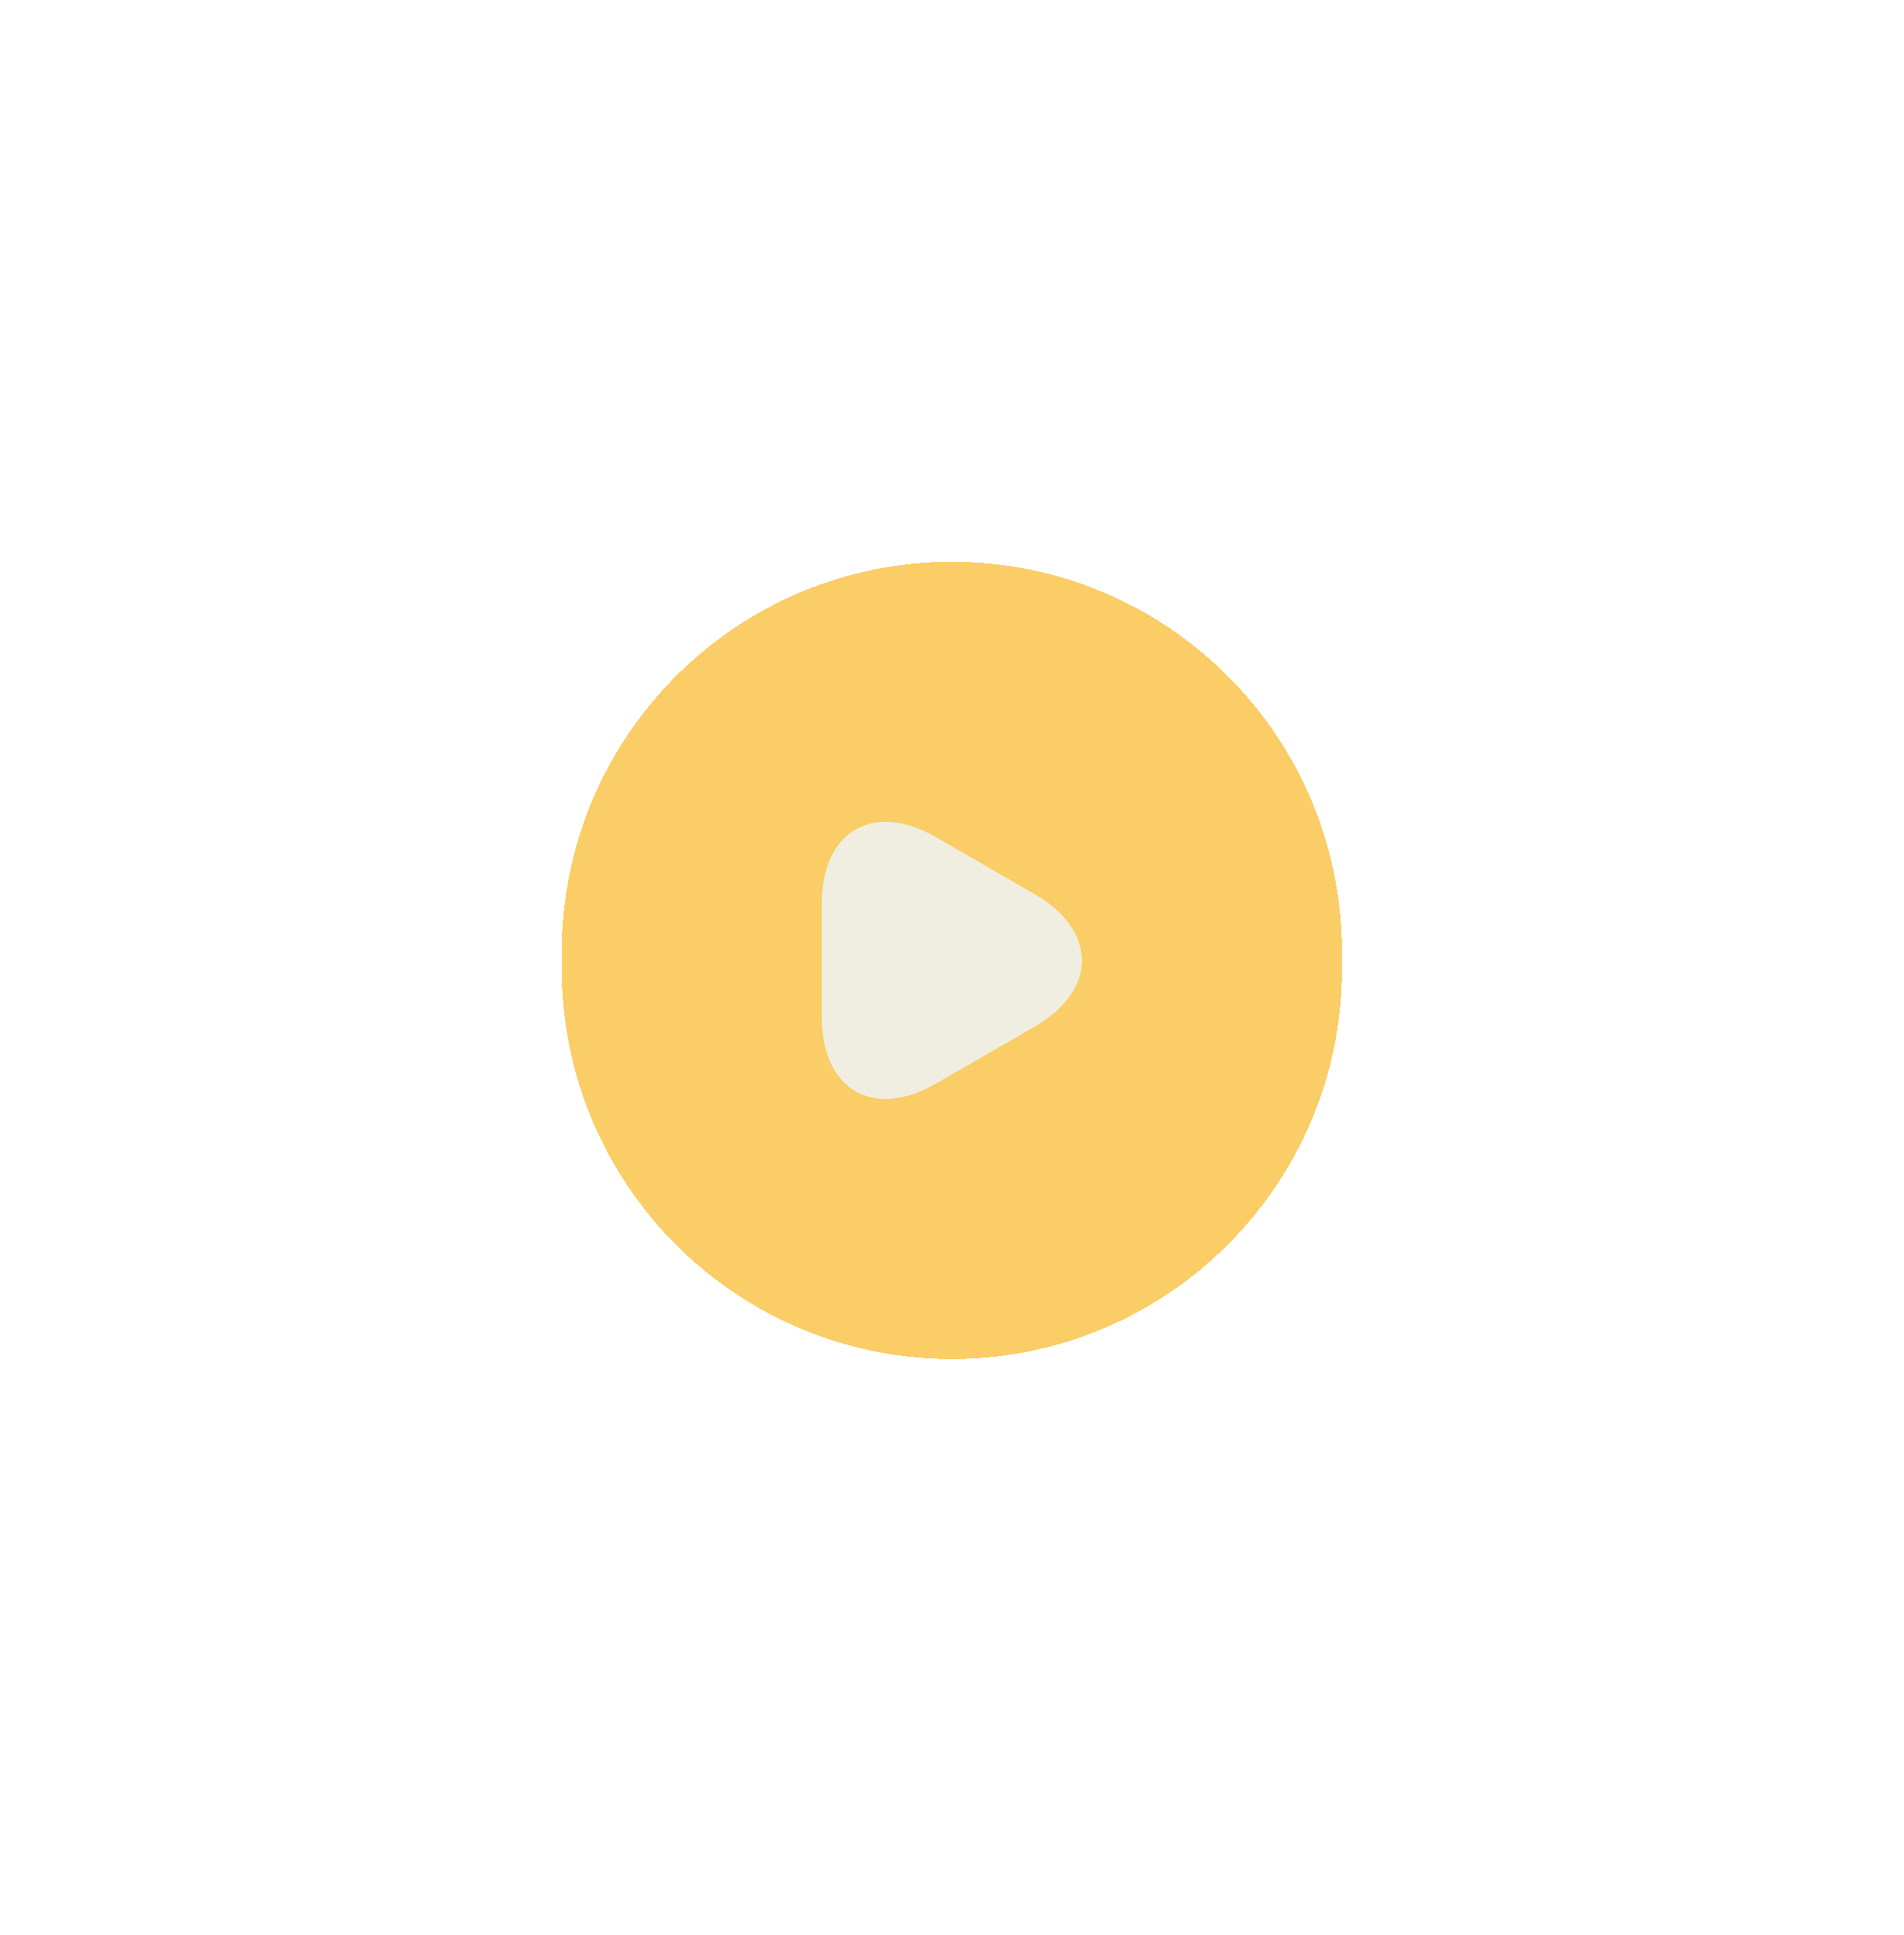
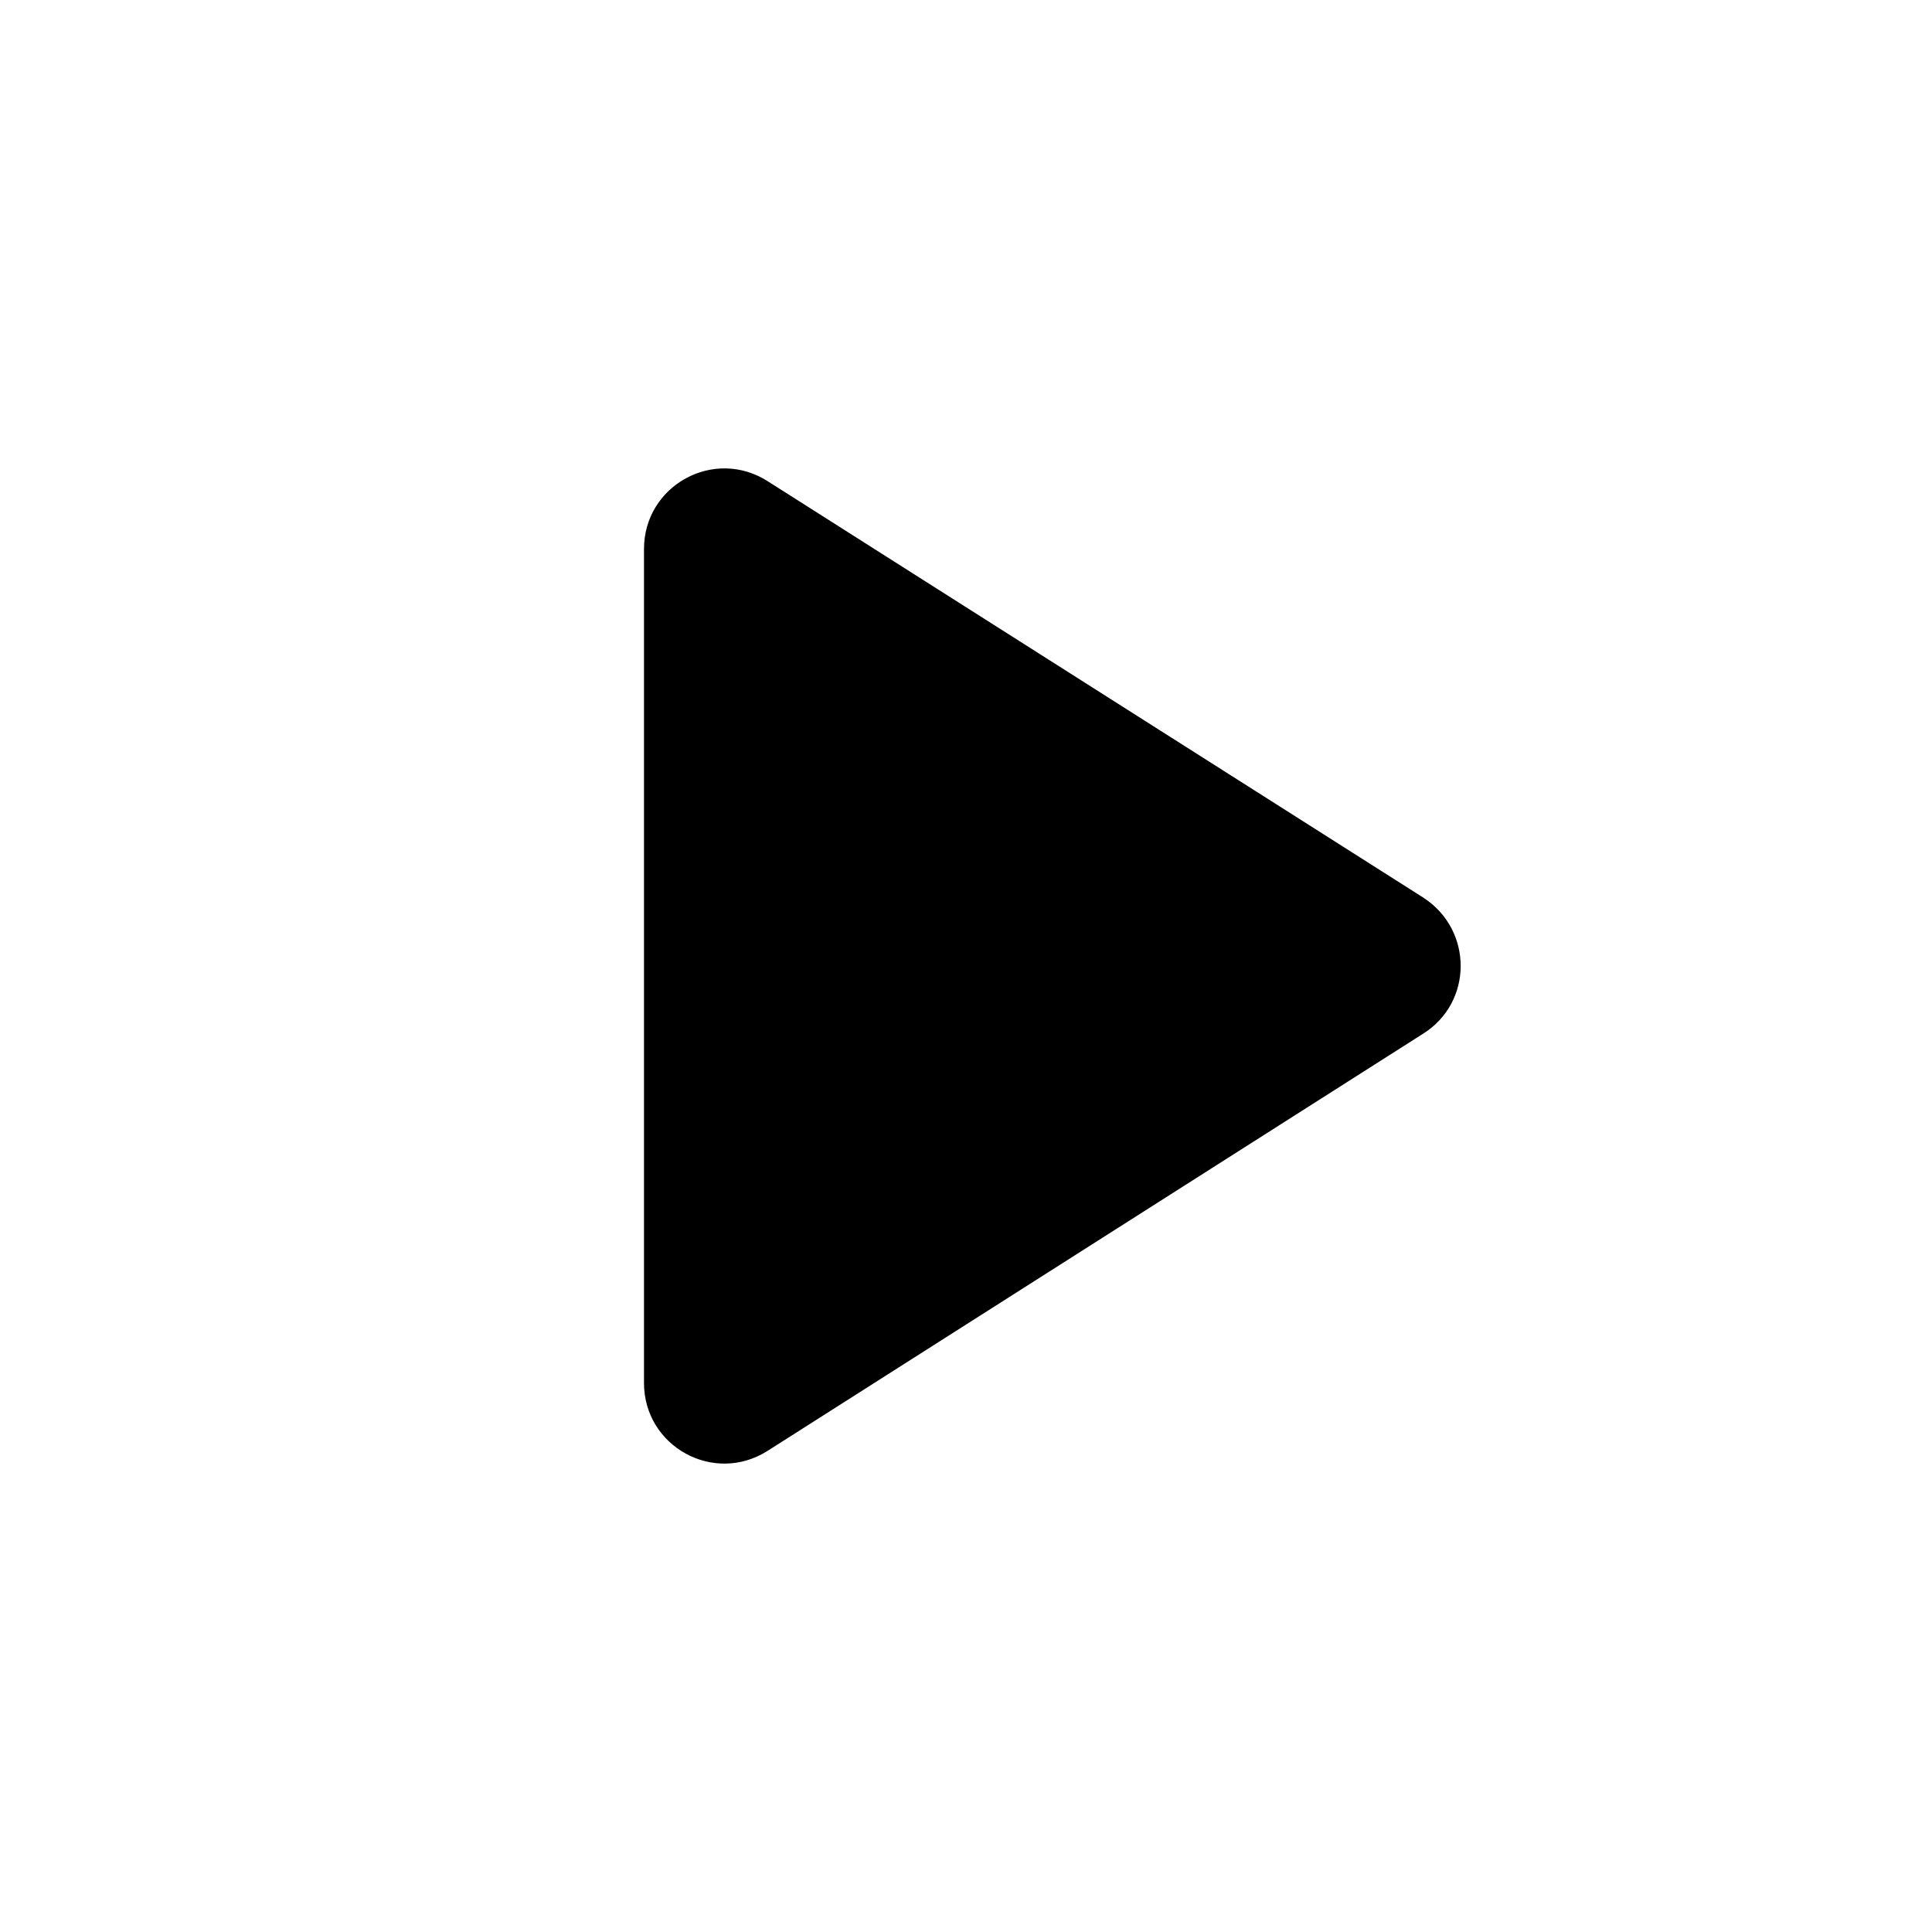
- <svg xmlns="http://www.w3.org/2000/svg" width="61" height="62" viewBox="0 0 61 62" fill="none">
-   <g filter="url(#filter0_d_19_109)">
-     <rect x="18" y="18" width="25" height="25.545" rx="12.5" fill="#FACD66" shape-rendering="crispEdges" />
-     <path d="M26.333 30.773V28.954C26.333 26.619 27.986 25.664 30.002 26.831L31.578 27.741L33.155 28.65C35.171 29.818 35.171 31.728 33.155 32.895L31.578 33.804L30.002 34.714C27.986 35.881 26.333 34.926 26.333 32.592V30.773Z" fill="#EFEEE0" />
-   </g>
-   <defs>
-     <filter id="filter0_d_19_109" x="0" y="0" width="61" height="61.545" filterUnits="userSpaceOnUse" color-interpolation-filters="sRGB">
-       <feFlood flood-opacity="0" result="BackgroundImageFix" />
-       <feColorMatrix in="SourceAlpha" type="matrix" values="0 0 0 0 0 0 0 0 0 0 0 0 0 0 0 0 0 0 127 0" result="hardAlpha" />
-       <feOffset />
-       <feGaussianBlur stdDeviation="9" />
-       <feComposite in2="hardAlpha" operator="out" />
-       <feColorMatrix type="matrix" values="0 0 0 0 1 0 0 0 0 1 0 0 0 0 1 0 0 0 0.3 0" />
-       <feBlend mode="normal" in2="BackgroundImageFix" result="effect1_dropShadow_19_109" />
-       <feBlend mode="normal" in="SourceGraphic" in2="effect1_dropShadow_19_109" result="shape" />
-     </filter>
-   </defs>
+ <svg xmlns="http://www.w3.org/2000/svg" width="24" height="24" viewBox="0 0 24 24">
+   <path d="M8 6.82v10.36c0 .79.87 1.27 1.54.84l8.14-5.18c.62-.39.62-1.29 0-1.69L9.54 5.98C8.87 5.55 8 6.03 8 6.82z" />
</svg>
